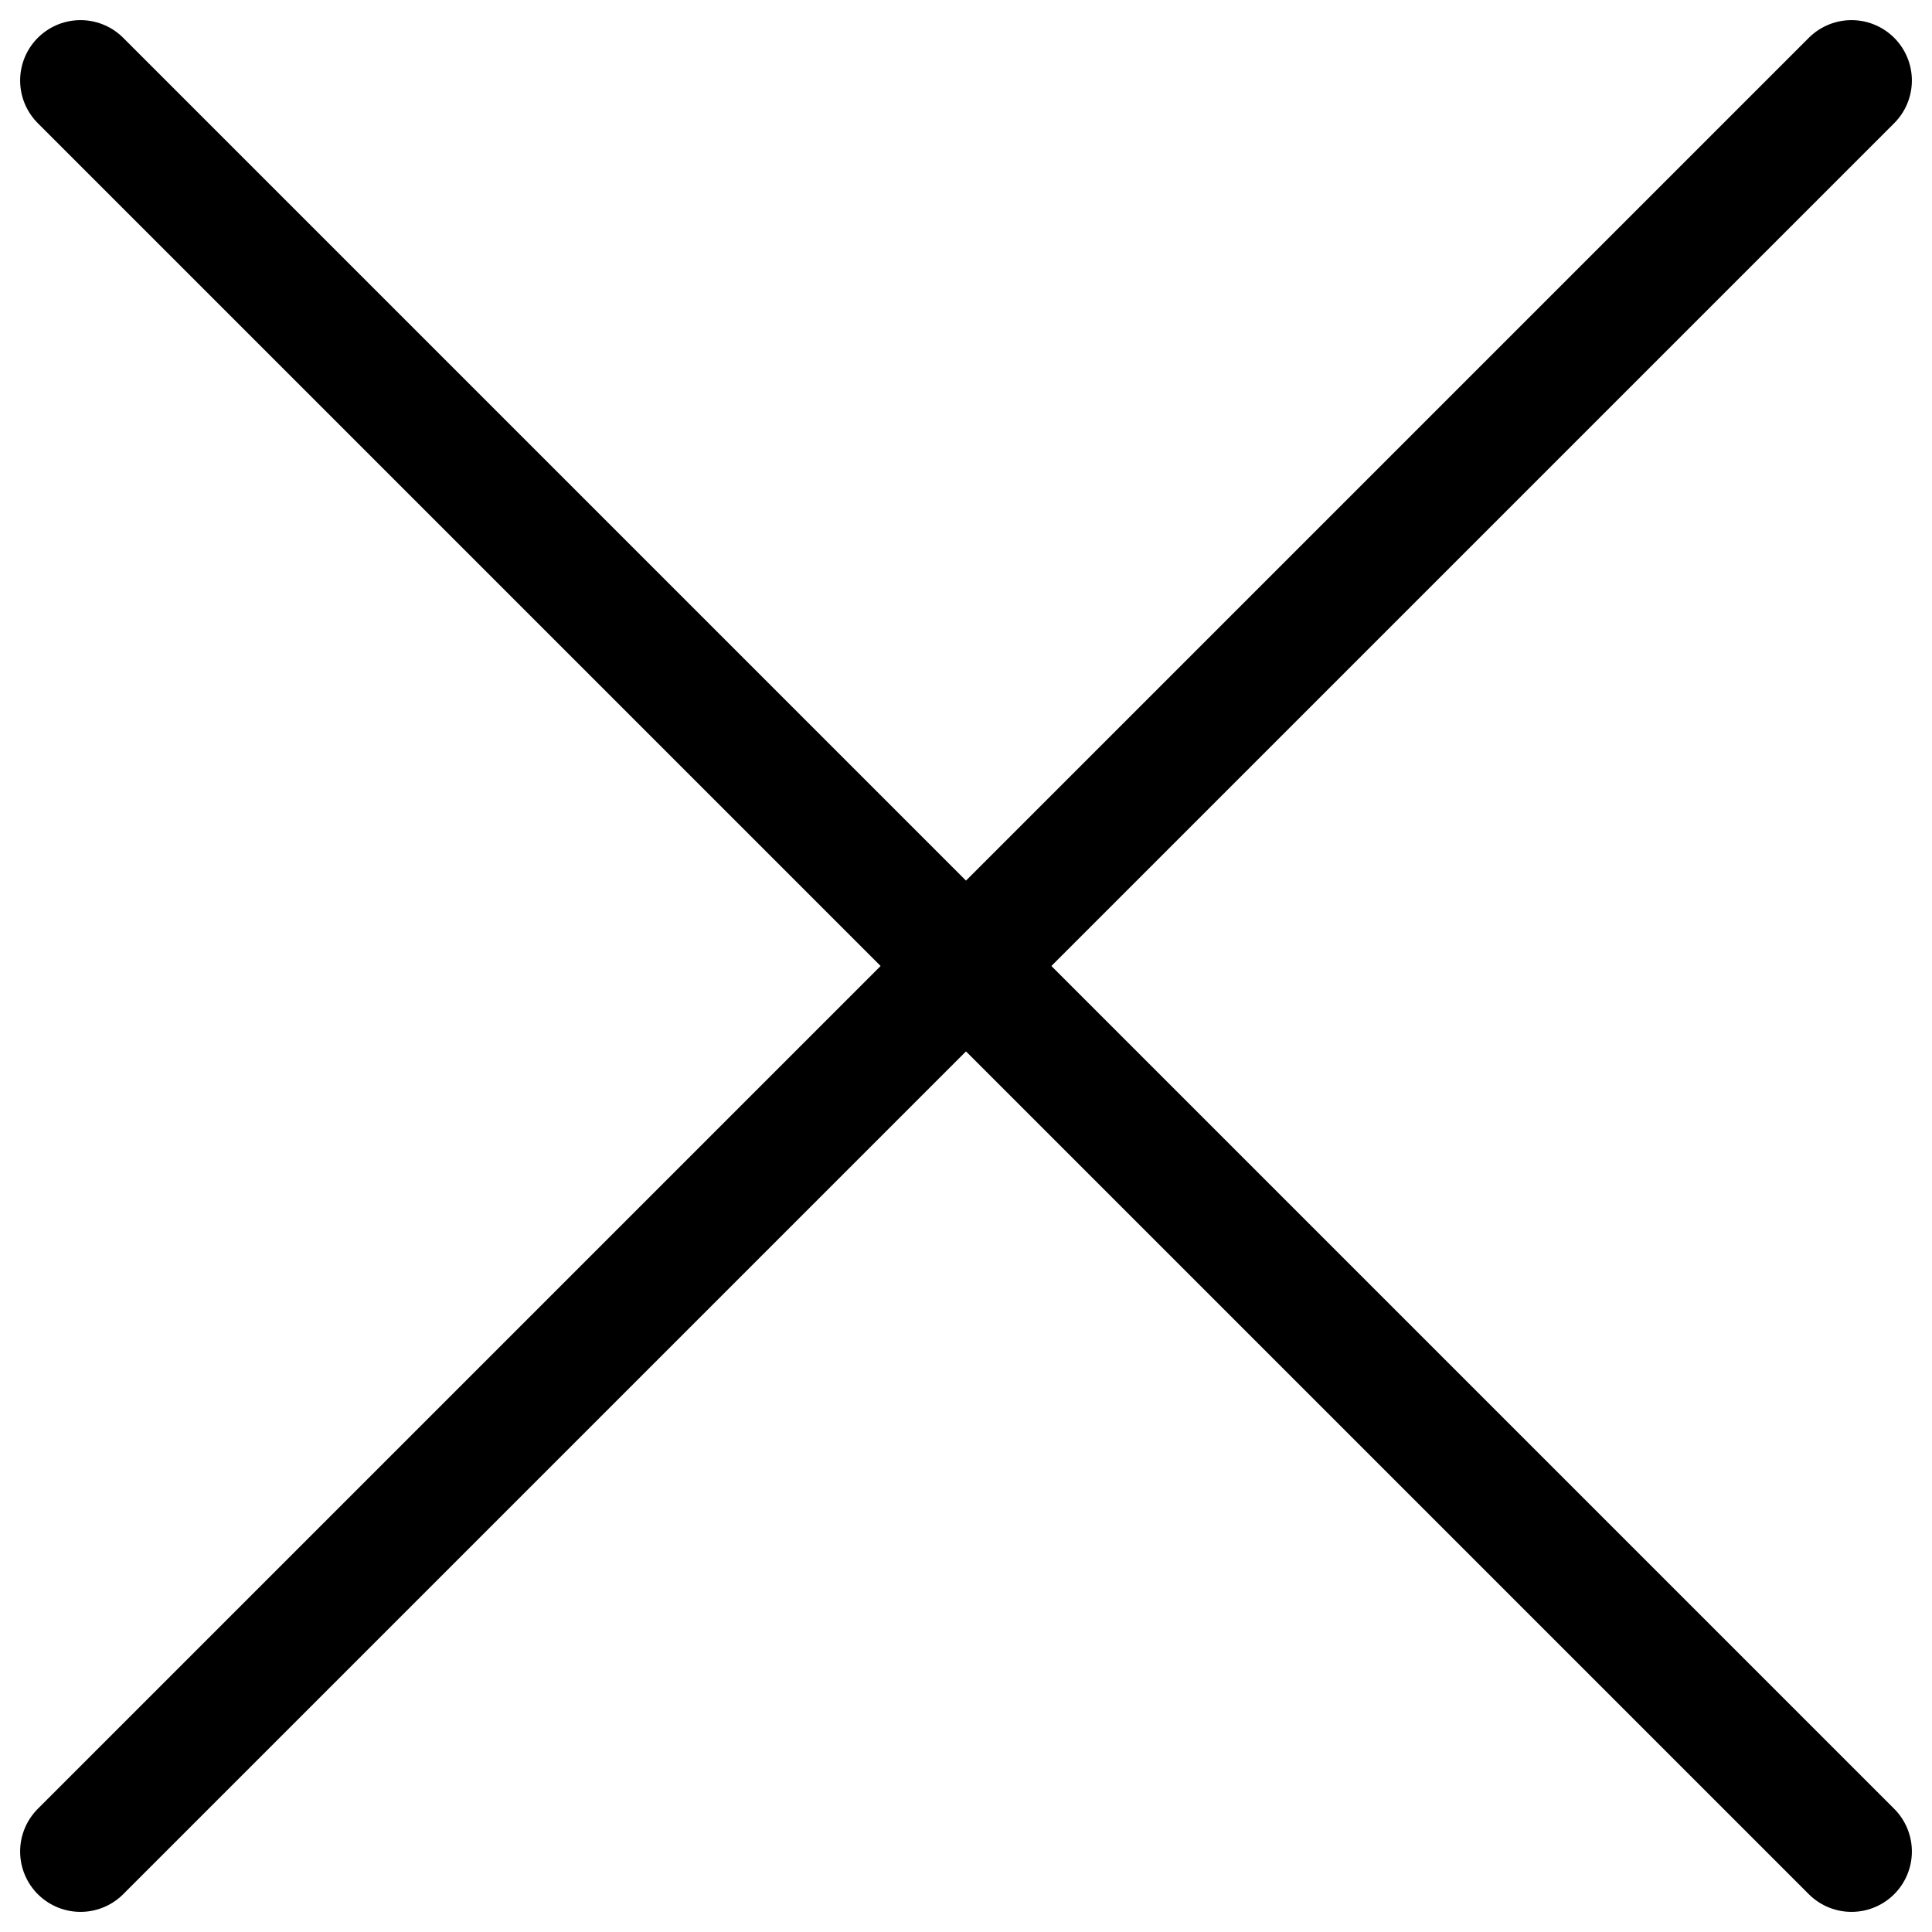
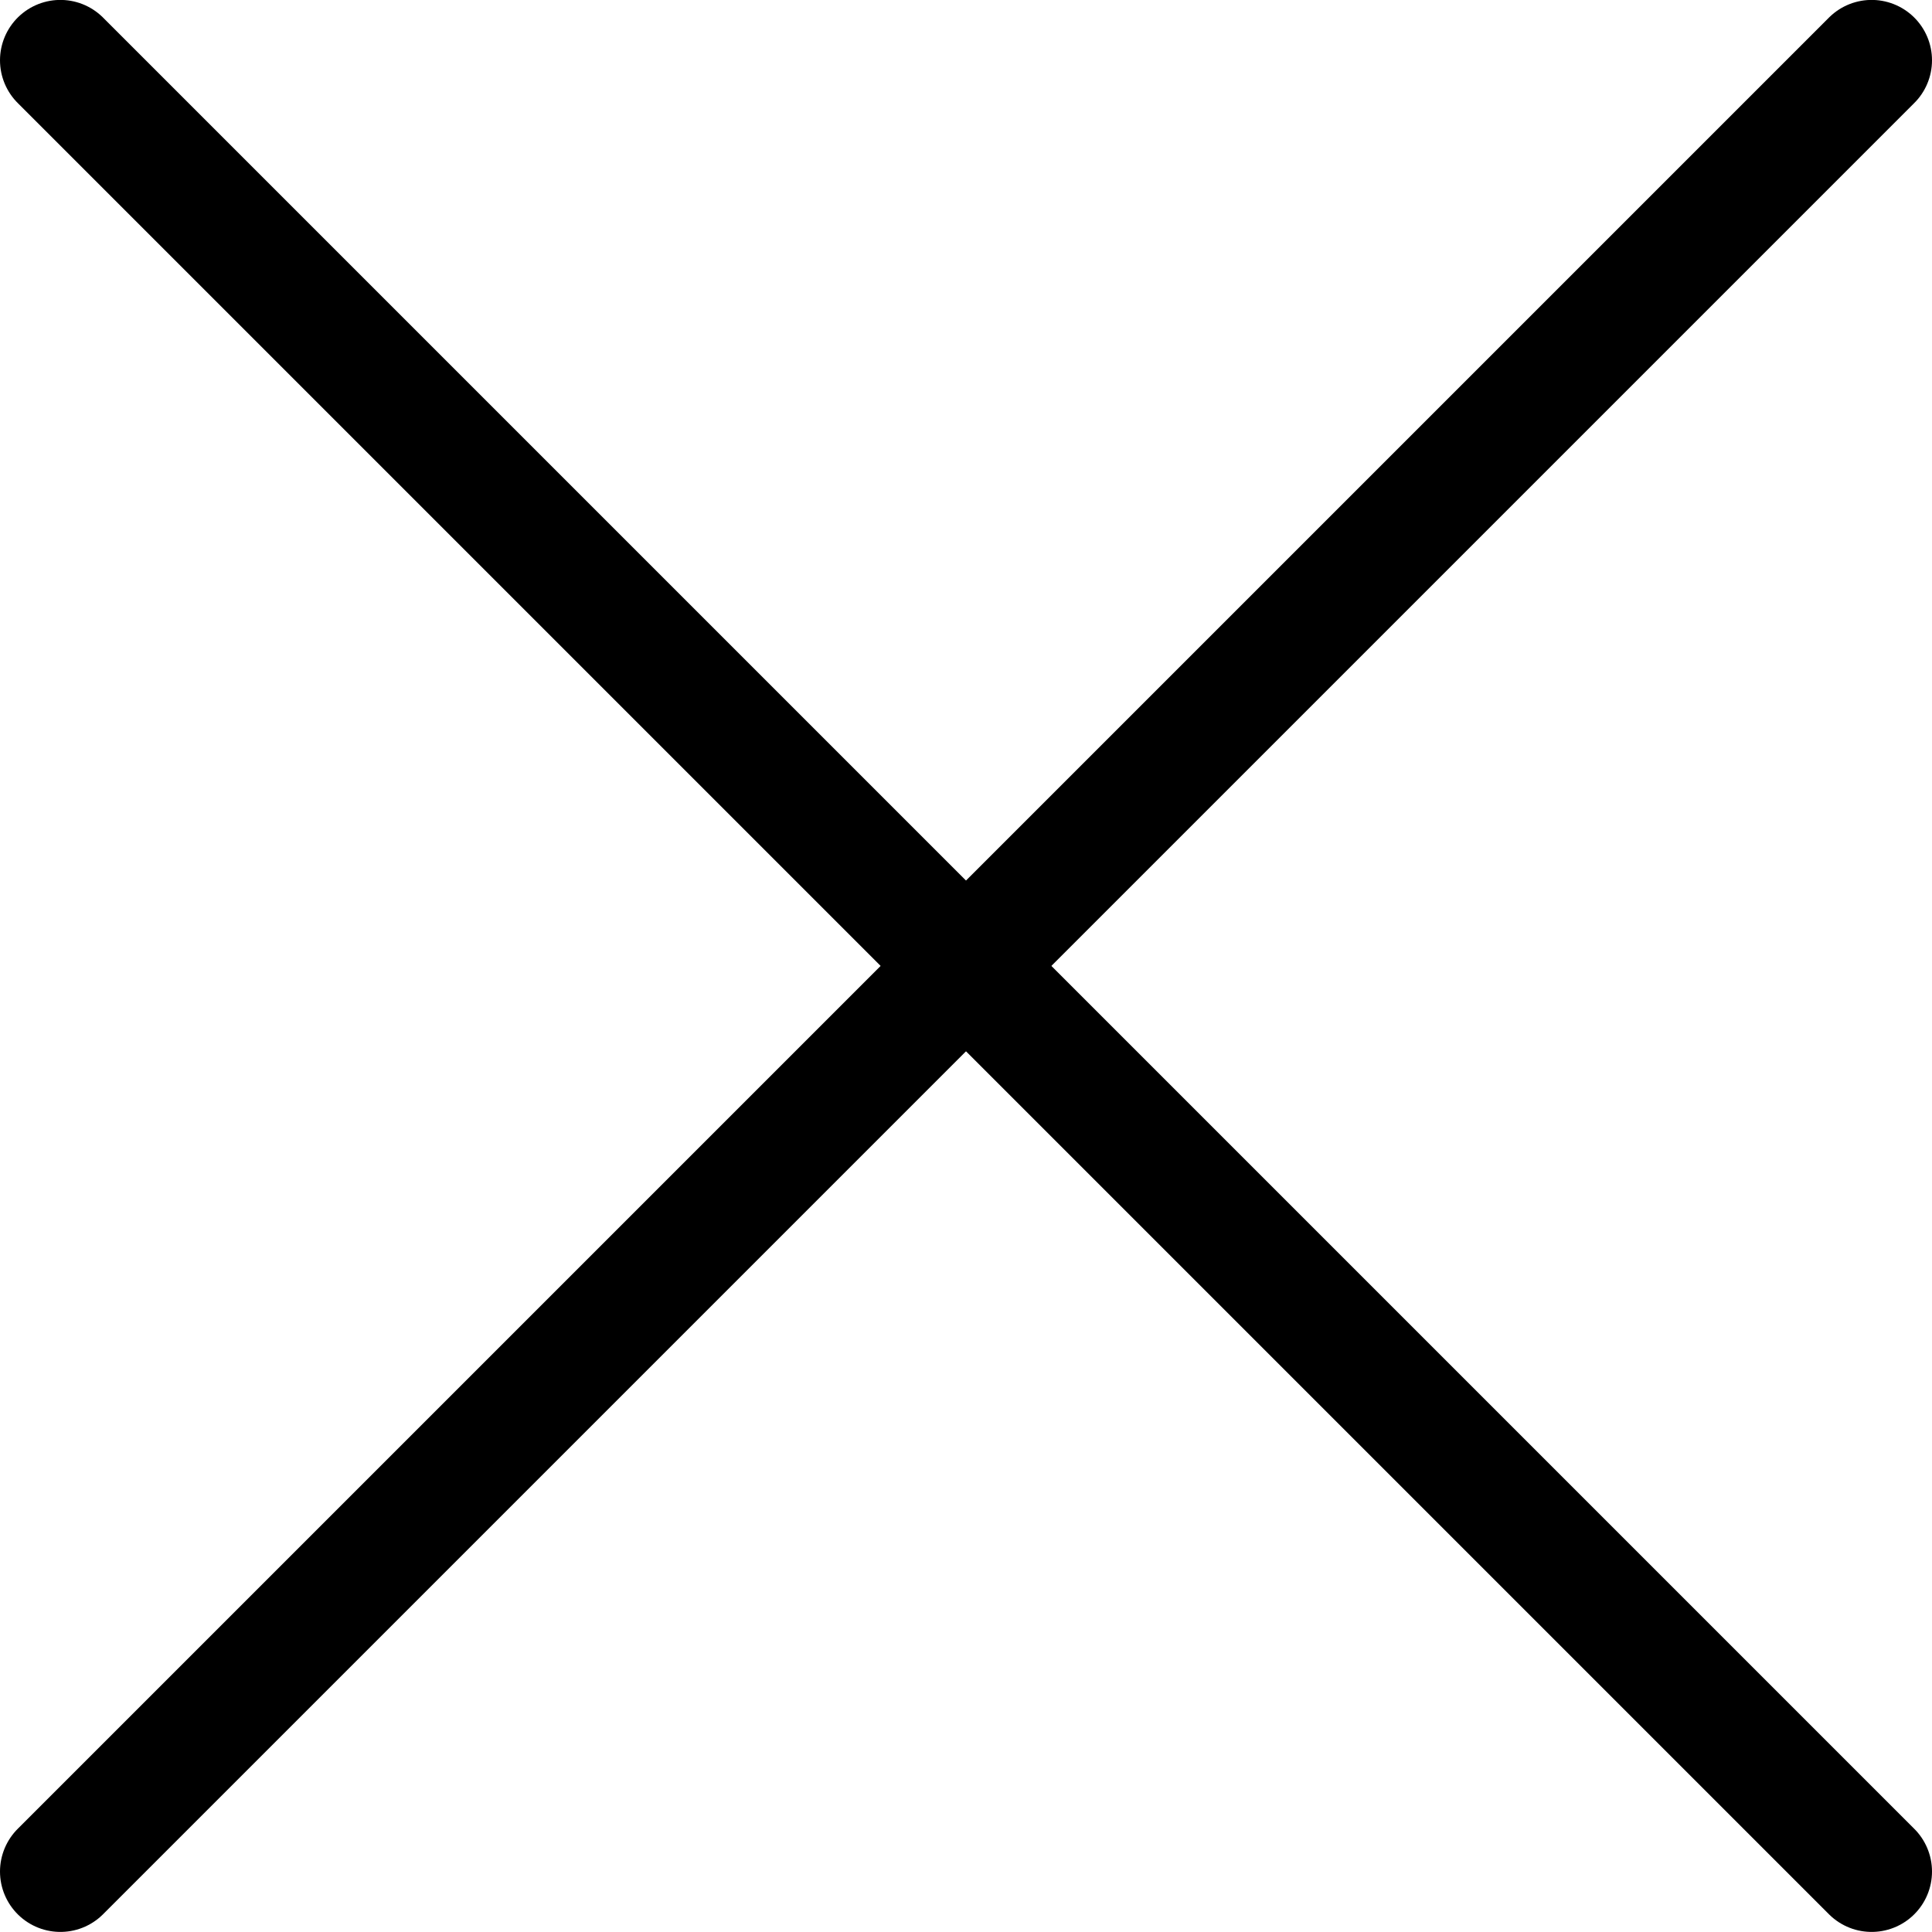
<svg xmlns="http://www.w3.org/2000/svg" viewBox="0 0 24 24">
  <defs>
    <style>.a{fill:none;stroke:currentColor;stroke-linecap:round;stroke-linejoin:round;stroke-width:1.5px;}</style>
  </defs>
-   <line class="a" x1="1" y1="23" x2="23" y2="1" />
-   <line class="a" x1="1" y1="1" x2="23" y2="23" />
+   <line class="a" x1="0.75" y1="23.249" x2="23.25" y2="0.749" />
+   <line class="a" x1="23.25" y1="23.249" x2="0.75" y2="0.749" />
</svg>
